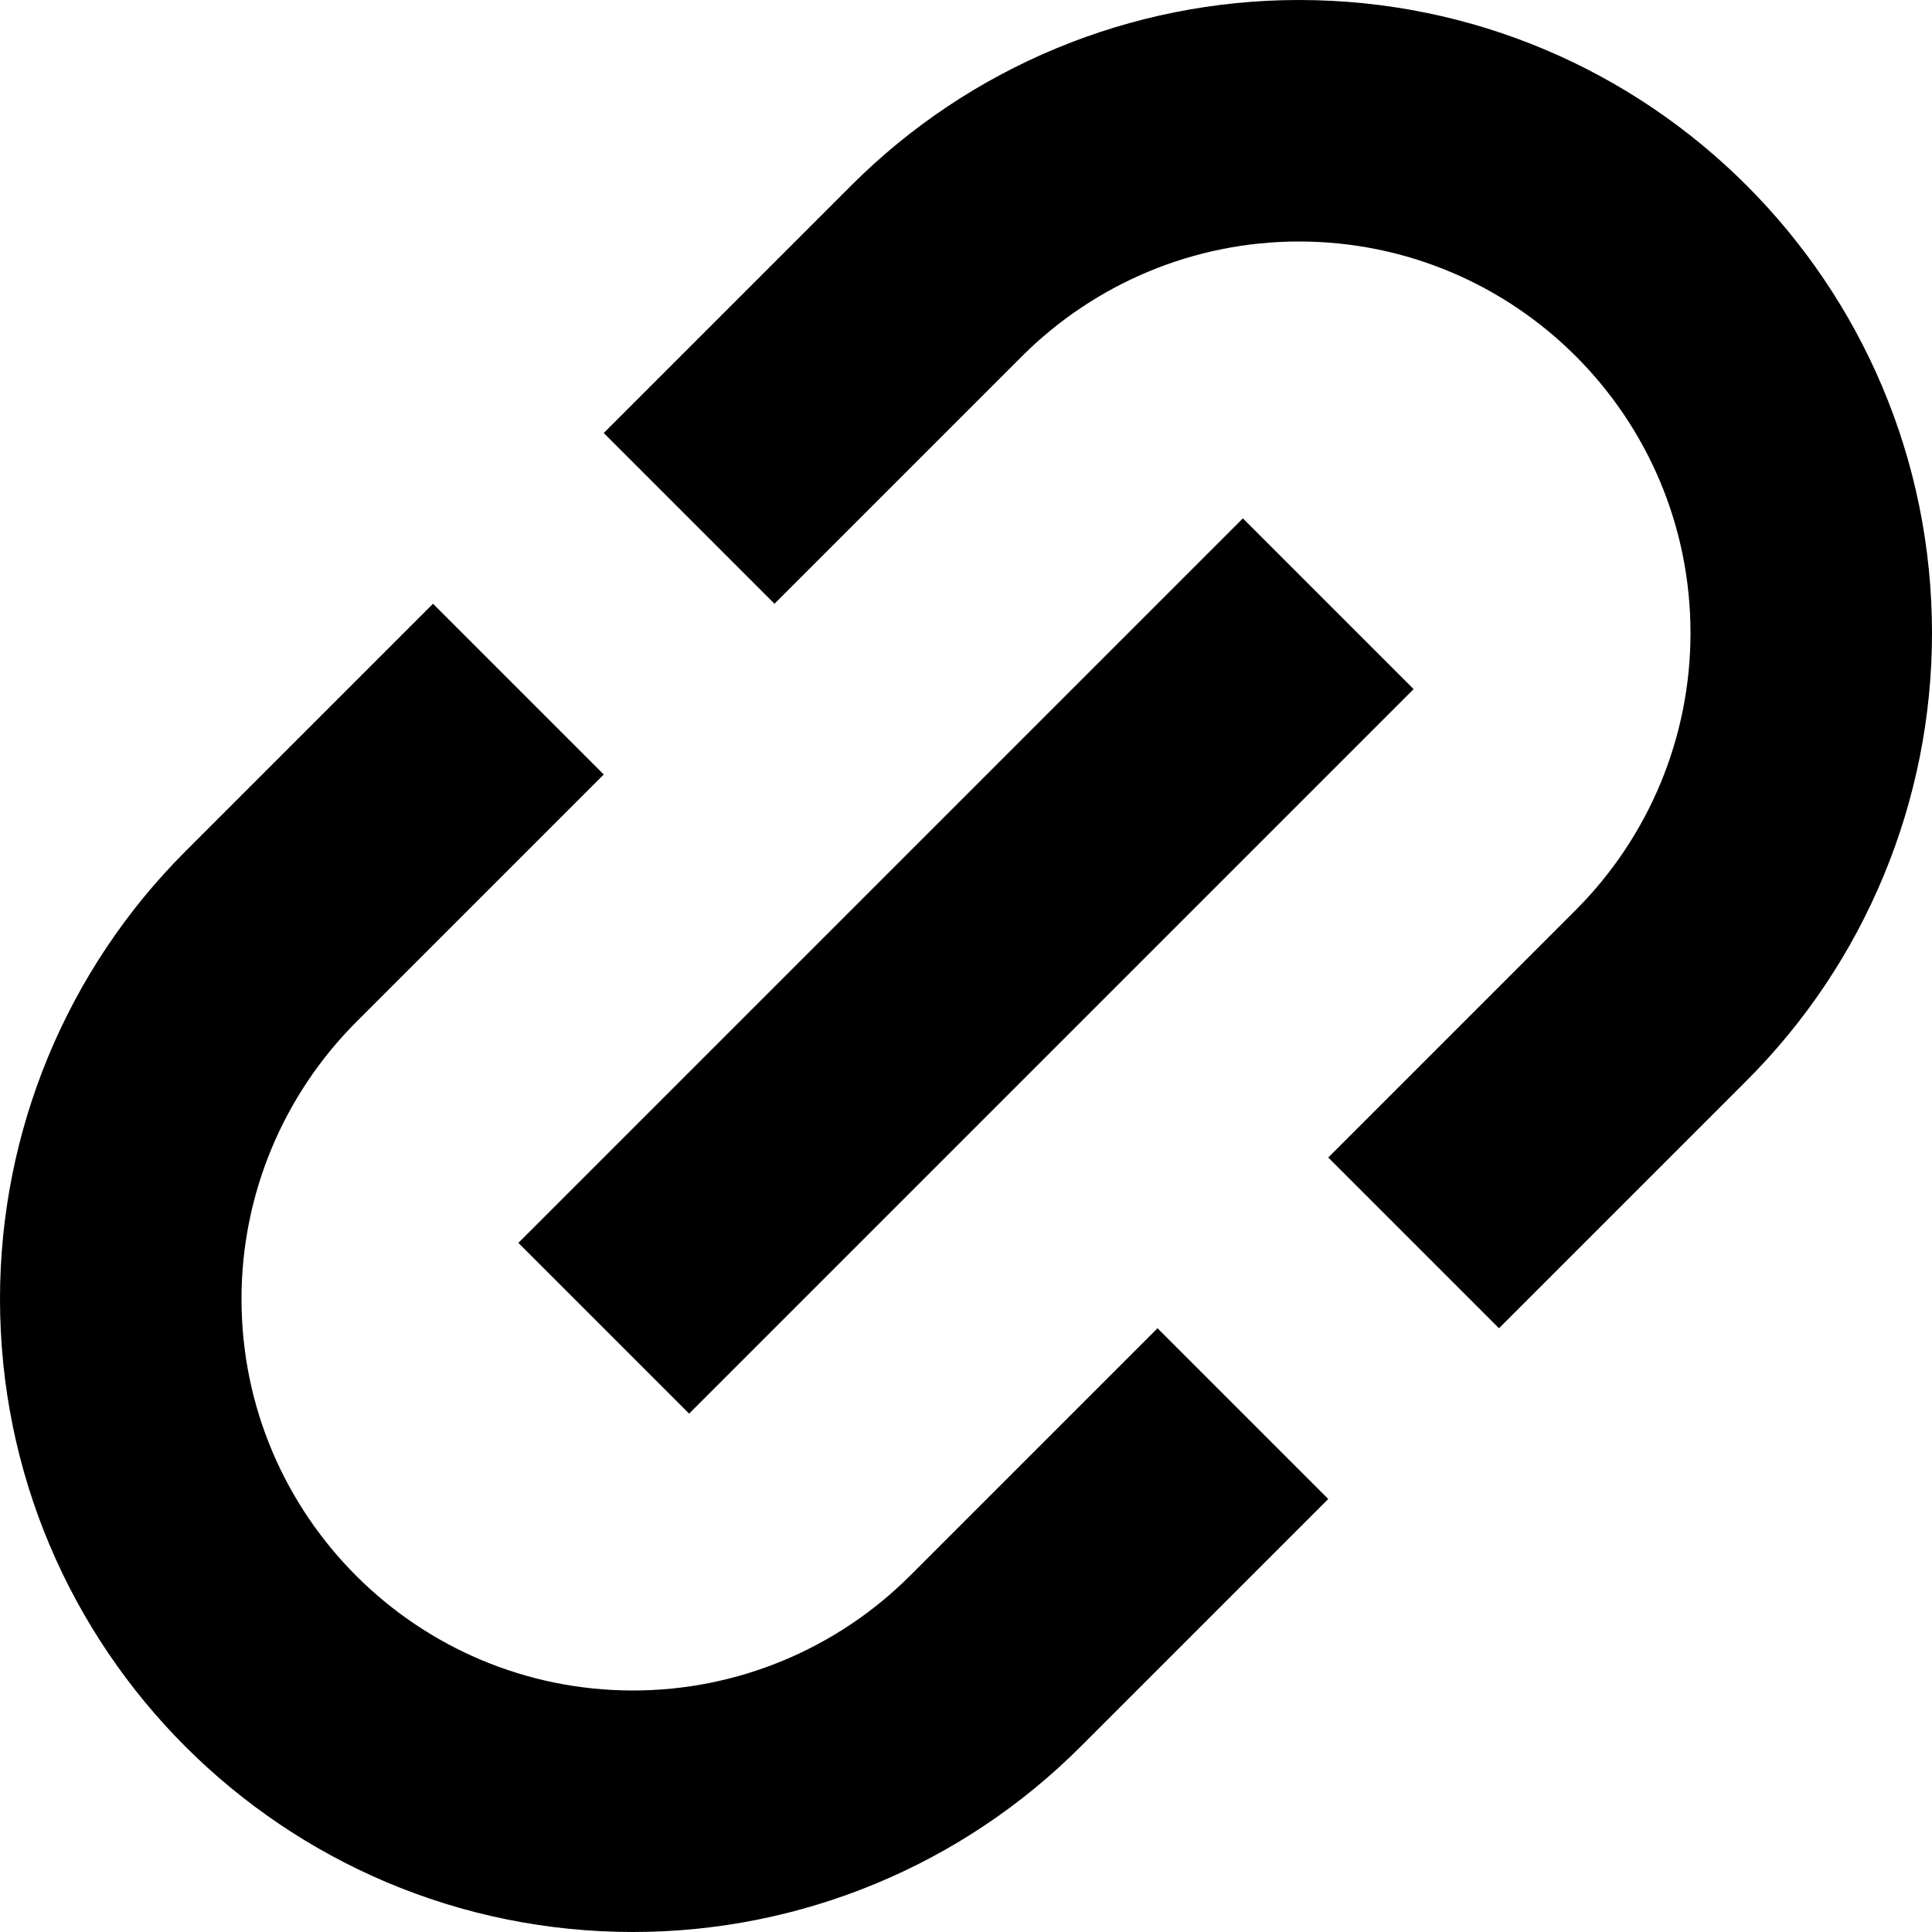
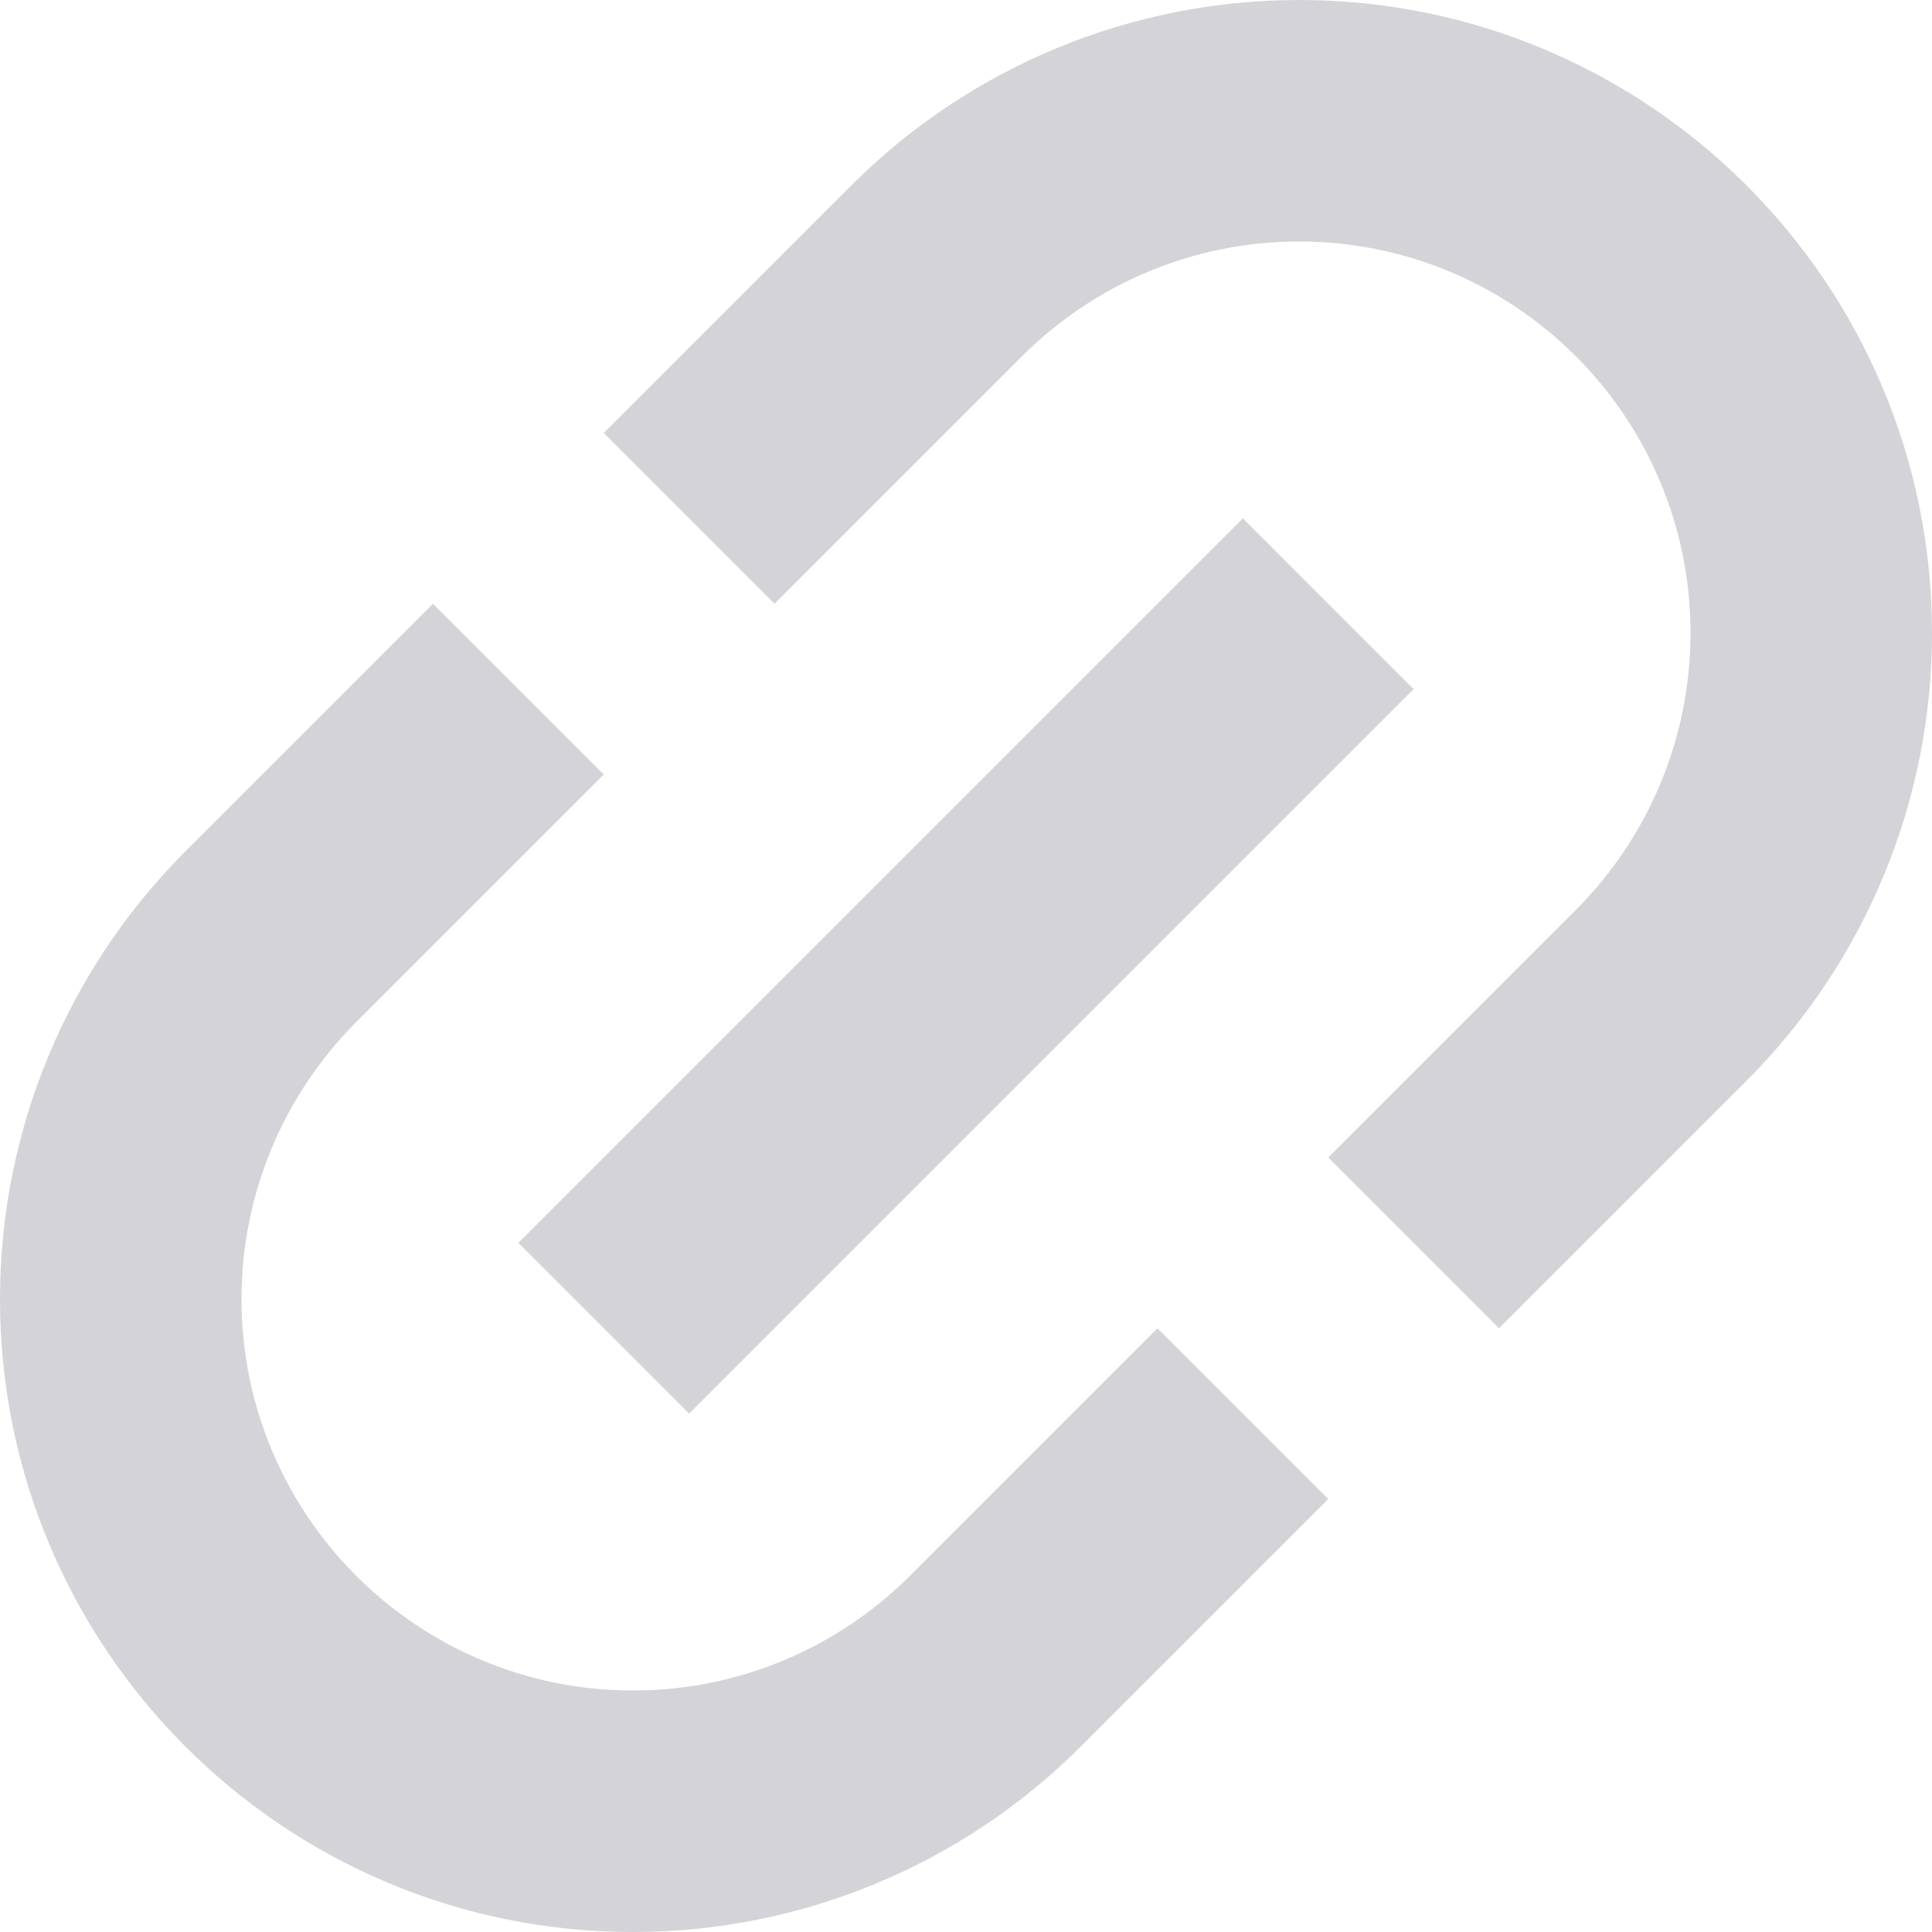
<svg xmlns="http://www.w3.org/2000/svg" width="800px" height="800px" viewBox="0 0 16 16" fill="none">
-   <path d="M7.05 1.536C8.033 0.552 9.367 0 10.757 0C13.653 0 16 2.347 16 5.243C16 6.633 15.448 7.967 14.464 8.95L12.414 11L11 9.586L13.05 7.536C13.658 6.927 14 6.103 14 5.243C14 3.452 12.548 2 10.757 2C9.897 2 9.073 2.342 8.464 2.95L6.414 5L5 3.586L7.05 1.536Z" fill="#000000" />
-   <path d="M7.536 13.05L9.586 11L11 12.414L8.95 14.464C7.967 15.448 6.633 16 5.243 16C2.347 16 0 13.653 0 10.757C0 9.367 0.552 8.033 1.536 7.05L3.586 5L5 6.414L2.95 8.464C2.342 9.073 2 9.897 2 10.757C2 12.548 3.452 14 5.243 14C6.103 14 6.927 13.658 7.536 13.05Z" fill="#000000" />
-   <path d="M5.707 11.707L11.707 5.707L10.293 4.293L4.293 10.293L5.707 11.707Z" fill="#000000" />
+   <path d="M7.05 1.536C8.033 0.552 9.367 0 10.757 0C13.653 0 16 2.347 16 5.243C16 6.633 15.448 7.967 14.464 8.95L12.414 11L11 9.586L13.05 7.536C13.658 6.927 14 6.103 14 5.243C14 3.452 12.548 2 10.757 2C9.897 2 9.073 2.342 8.464 2.95L6.414 5L5 3.586L7.05 1.536Z" fill="#D4D4D8" />
+   <path d="M7.536 13.05L9.586 11L11 12.414L8.95 14.464C7.967 15.448 6.633 16 5.243 16C2.347 16 0 13.653 0 10.757C0 9.367 0.552 8.033 1.536 7.05L3.586 5L5 6.414L2.95 8.464C2.342 9.073 2 9.897 2 10.757C2 12.548 3.452 14 5.243 14C6.103 14 6.927 13.658 7.536 13.05Z" fill="#D4D4D8" />
+   <path d="M5.707 11.707L11.707 5.707L10.293 4.293L4.293 10.293L5.707 11.707Z" fill="#D4D4D8" />
</svg>
